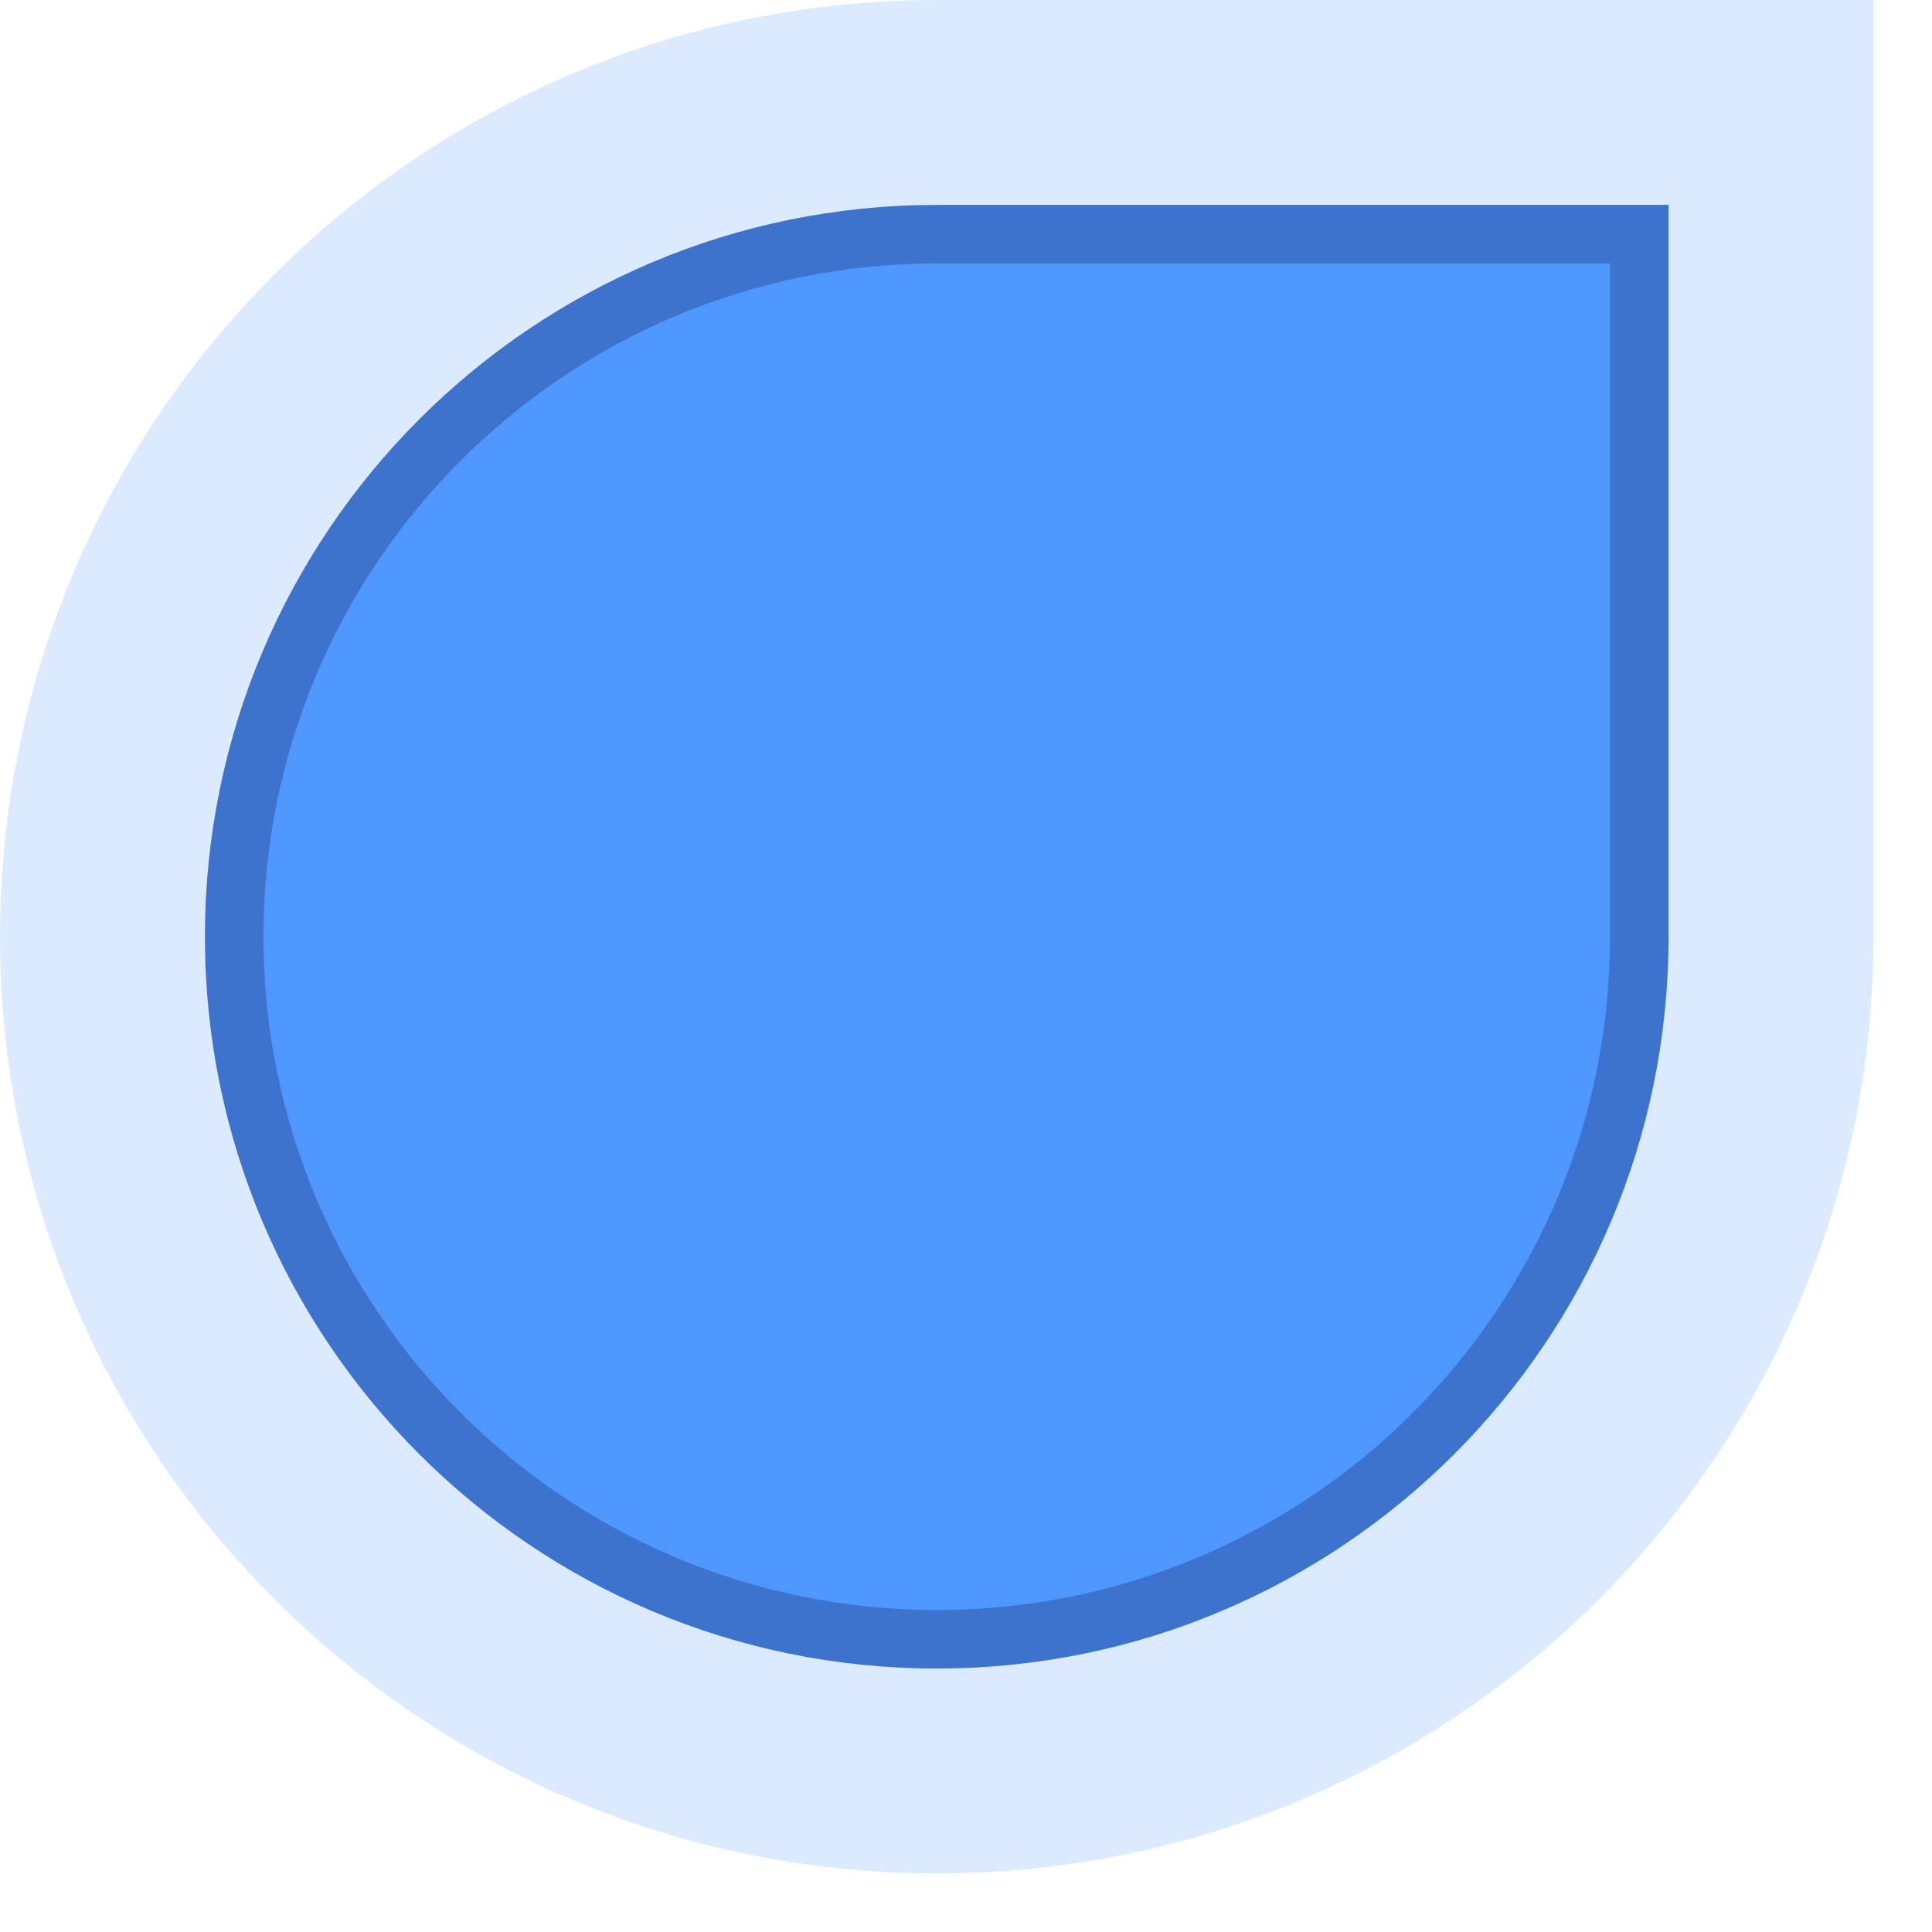
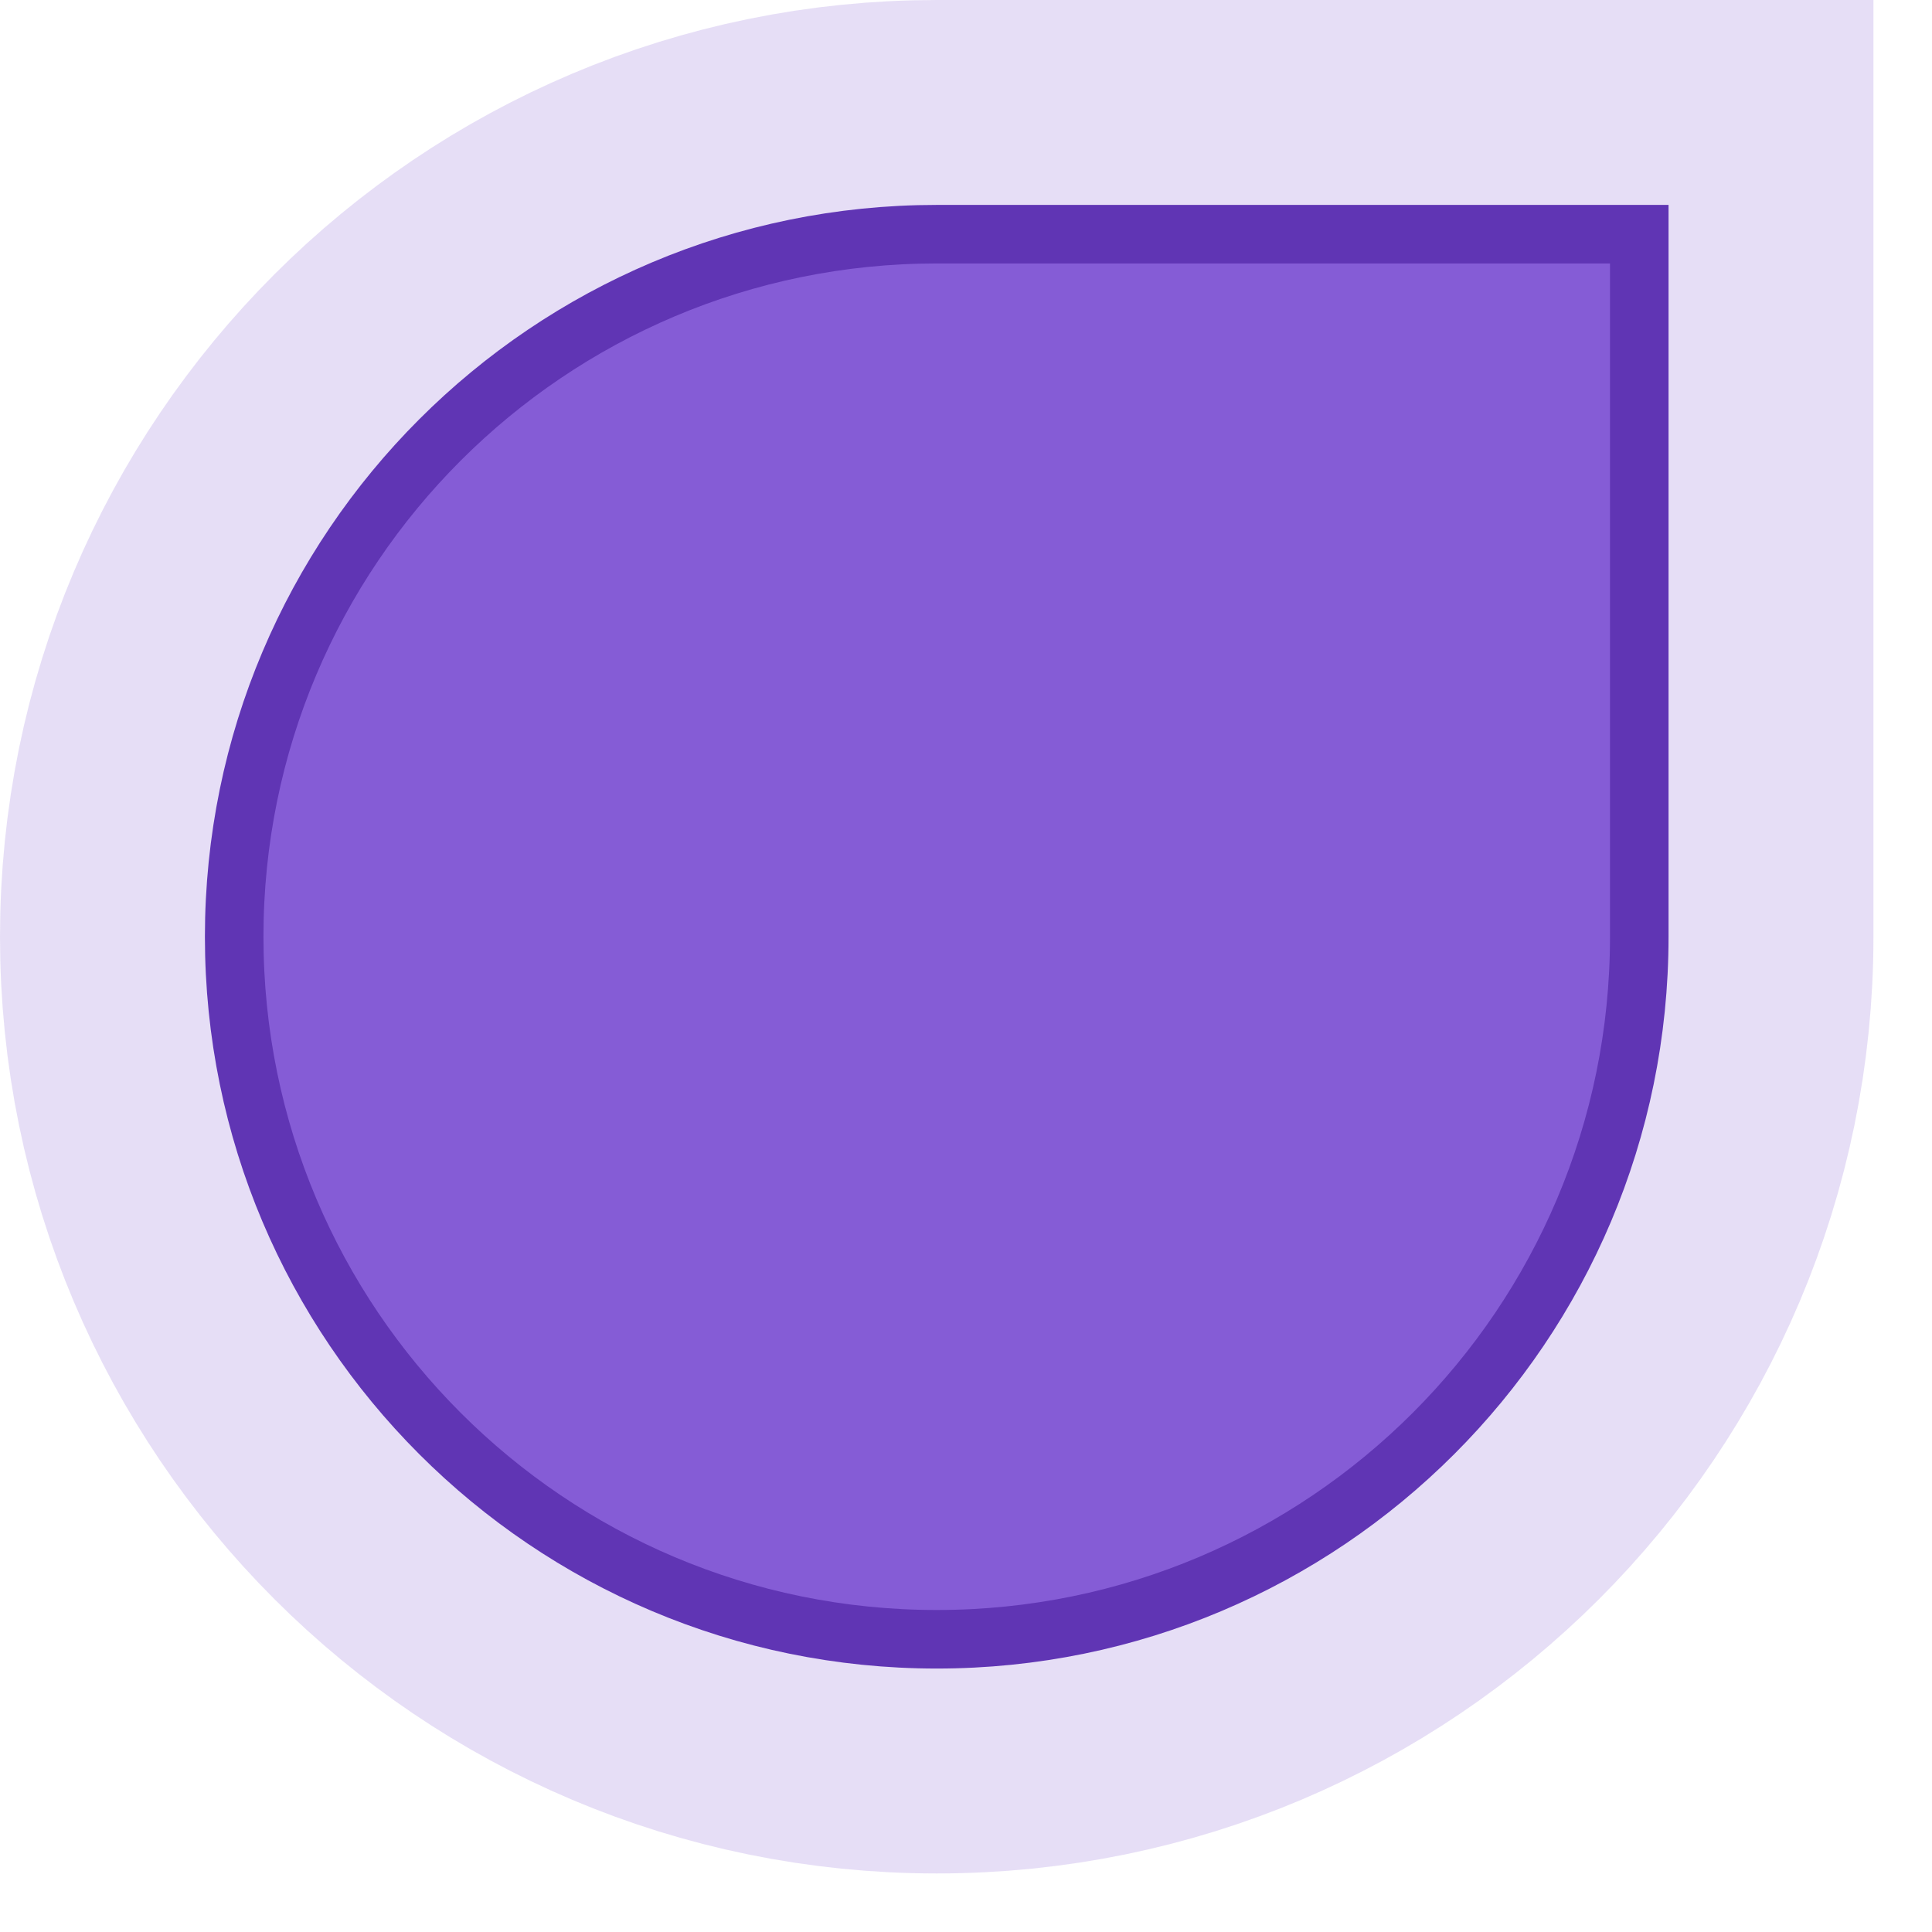
<svg xmlns="http://www.w3.org/2000/svg" xmlns:xlink="http://www.w3.org/1999/xlink" width="34px" height="34px" viewBox="1 1 33 33" version="1.1">
  <defs>
    <path d="M17,5 C23.627,5 29,10.373 29,17 L29,29 L17,29 C10.373,29 5,23.627 5,17 C5,10.373 10.373,5 17,5 Z" id="path-1" />
  </defs>
  <g id="Bottom-Left-Handle" stroke="none" stroke-width="1" fill="none" fill-rule="evenodd">
    <g id="Bottom-Left" transform="translate(17, 17) scale(1, -1) translate(-17, -17) ">
-       <use stroke="#4D97FF33" stroke-width="8" xlink:href="#path-1" />
+       <use stroke="#855CD633" stroke-width="8" xlink:href="#path-1" />
      <use fill="black" fill-opacity="1" filter="url(#filter-2)" xlink:href="#path-1" />
-       <use stroke="#3D73CC" stroke-width="1" fill="#4D97FF" fill-rule="evenodd" xlink:href="#path-1" />
+       <use stroke="#6035b4" stroke-width="1" fill="#855CD6" fill-rule="evenodd" xlink:href="#path-1" />
    </g>
  </g>
</svg>
